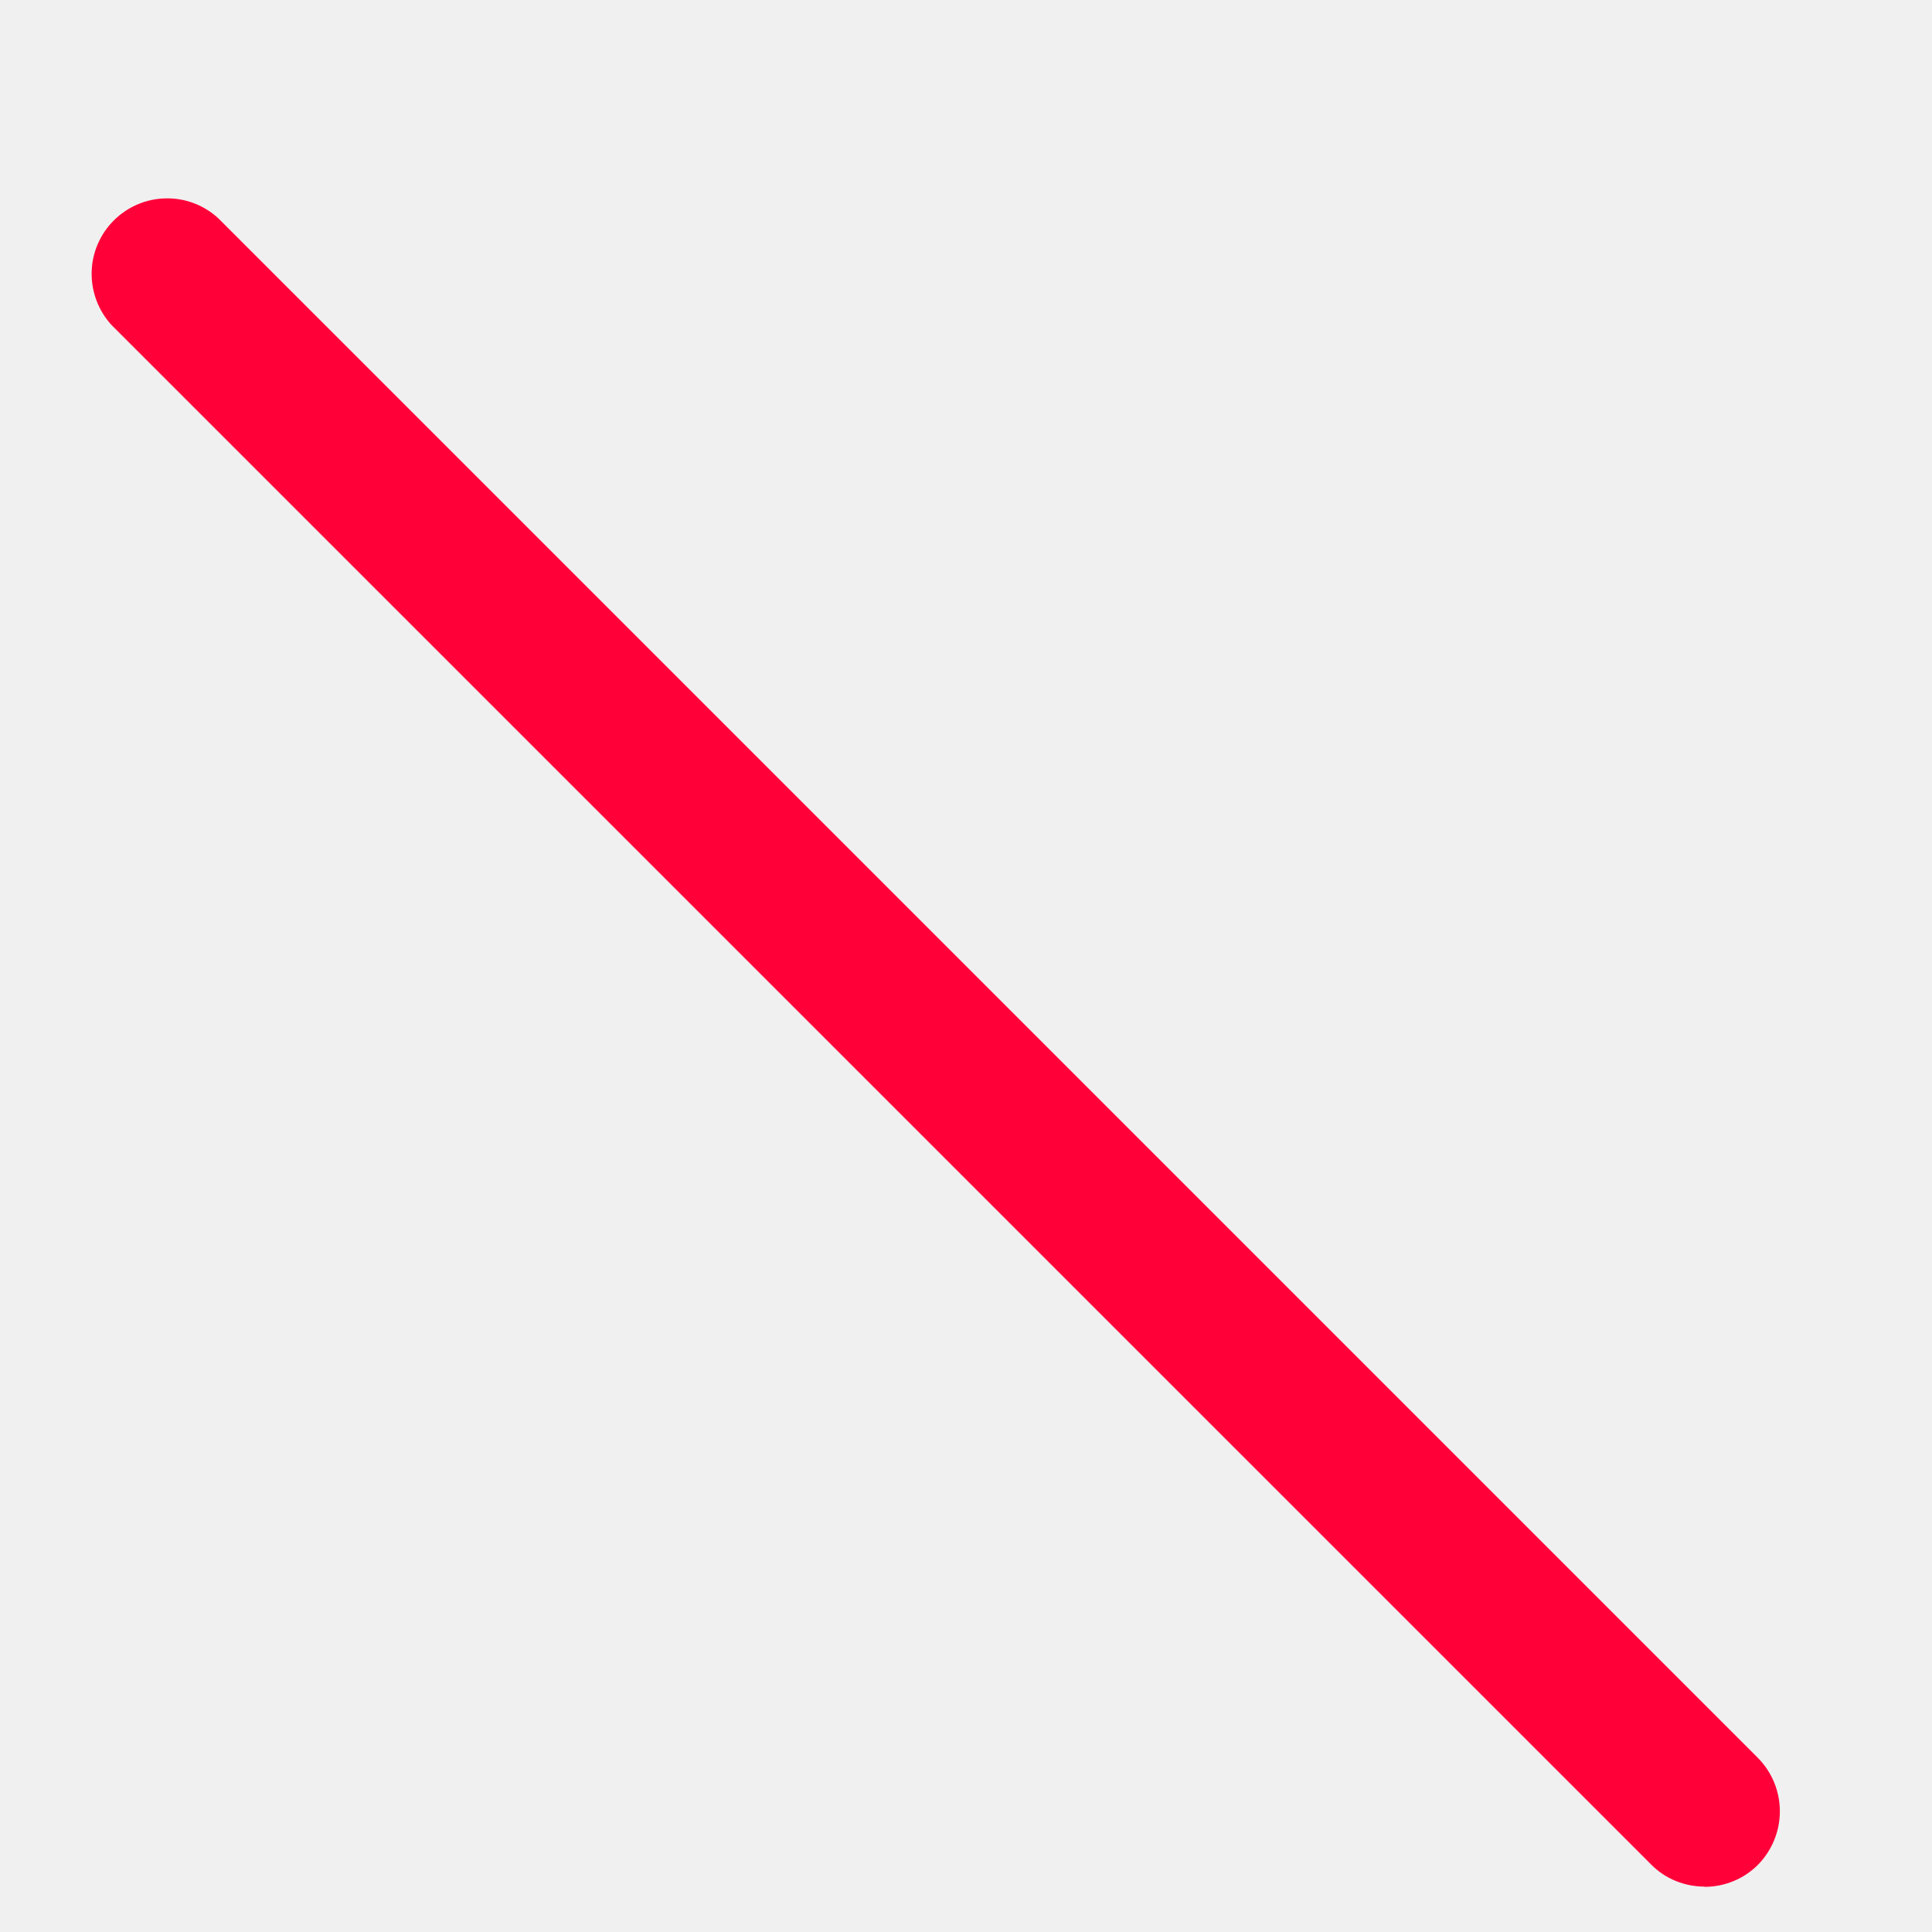
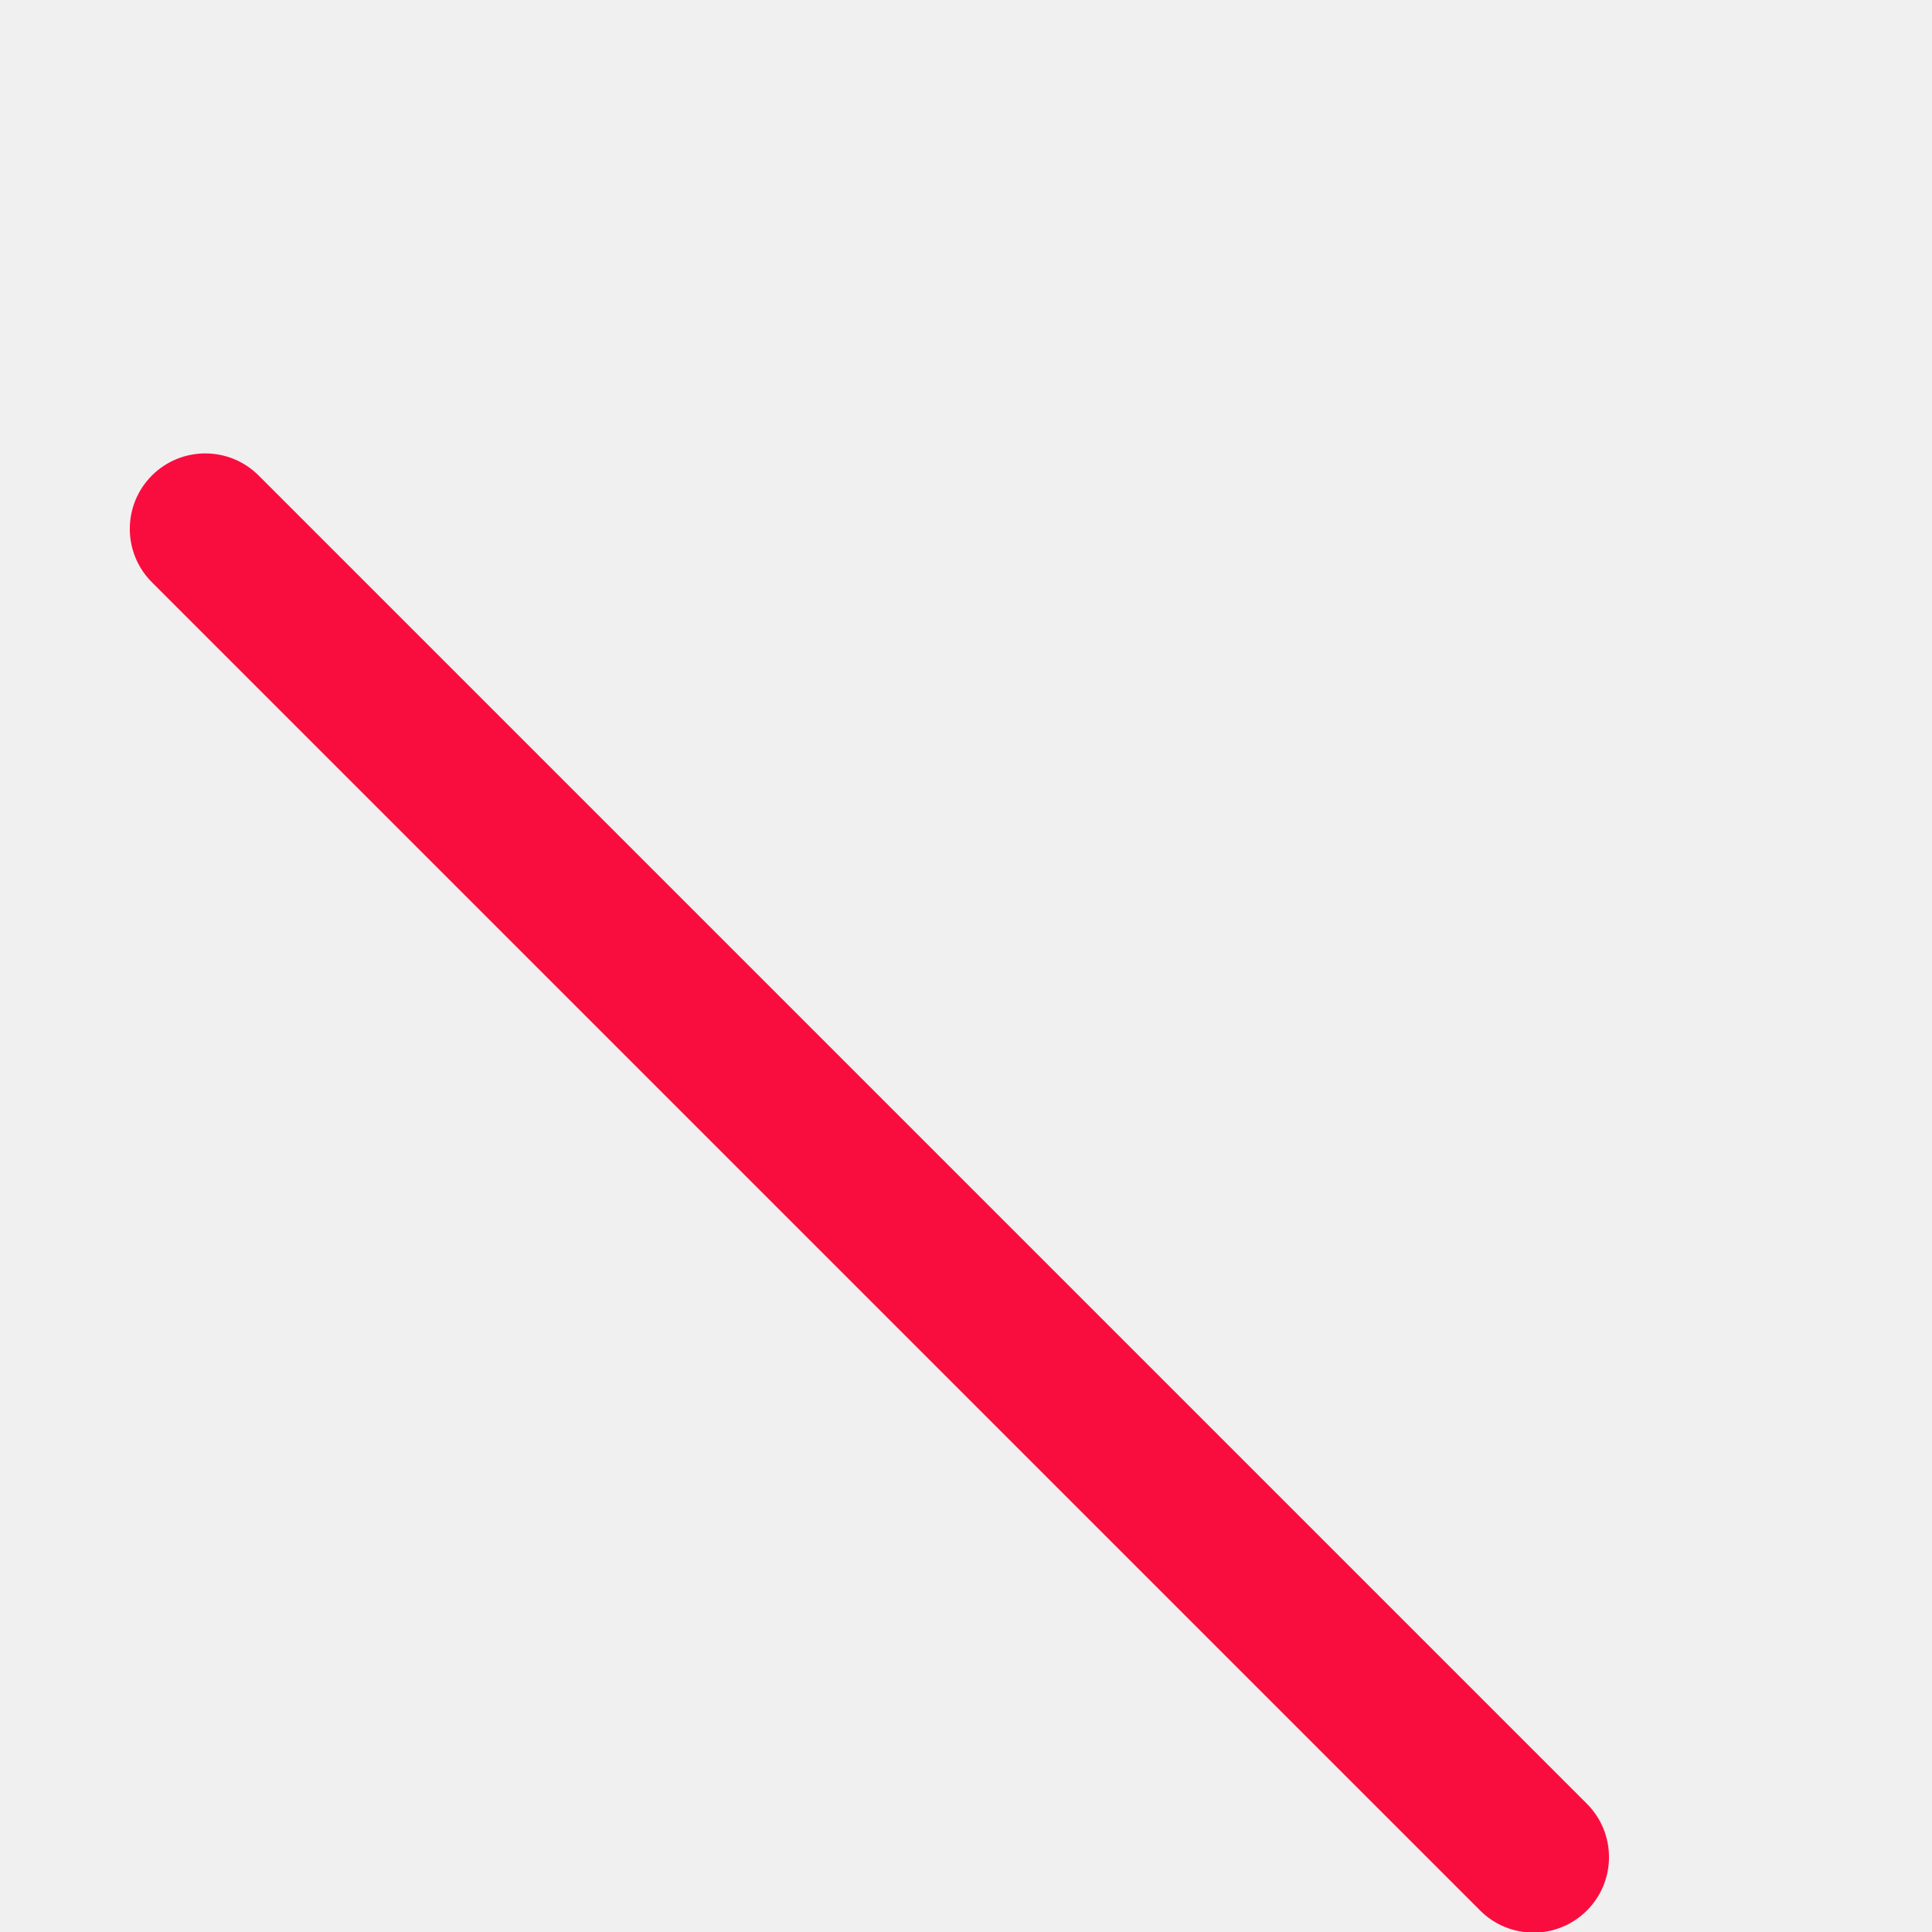
- <svg xmlns="http://www.w3.org/2000/svg" viewBox="0 0 16 16" width="16" height="16">
-   <path d="m14.116 15.624c-.082 0-.163-.016-.239-.047-.076-.031-.145-.077-.203-.136l-12.75-12.749c-.109-.119-.168-.275-.165-.437.003-.161.069-.315.183-.429.114-.114.268-.18.429-.183.161-.004.318.055.437.165l12.75 12.75c.117.118.182.277.182.443s-.066.325-.182.443c-.058.058-.127.104-.203.135-.076.031-.157.047-.239.047z" fill-opacity="context-fill-opacity" fill="#ff0039" />
-   <path d="m 8,0.5 c -1.62,0 -3.12,0.514 -4.346,1.387 l 0.844,0.842 0.779,0.781 0.861,0.861 0.816,0.816 0.986,0.984 h 0.059 c 1.01,0 1.828,0.818 1.828,1.828 0,0.02 6.2e-4,0.039 0,0.059 L 10.812,9.045 C 10.933,8.72 11,8.367 11,8 c 0,-1.657 -1.343,-3 -3,-3 v -1.078 c 2.252,0 4.078,1.826 4.078,4.078 0,0.671 -0.163,1.303 -0.449,1.861 l 0.861,0.861 C 12.972,9.929 13.25,8.997 13.25,8 c 0,-2.899 -2.35,-5.25 -5.25,-5.25 v -1.078 c 3.495,0 6.328,2.833 6.328,6.328 0,1.295 -0.389,2.499 -1.057,3.502 l 0.842,0.844 C 14.986,11.12 15.5,9.62 15.5,8 c 0,-4.142 -3.358,-7.5 -7.5,-7.5 z m -6.111,3.156 C 1.015,4.882 0.5,6.38 0.5,8 0.5,12.142 3.858,15.5 8,15.5 c 1.62,0 3.118,-0.515 4.344,-1.389 L 11.502,13.27 C 10.499,13.938 9.296,14.328 8,14.328 V 13.25 c 0.997,0 1.929,-0.278 2.723,-0.76 L 9.859,11.627 C 9.302,11.914 8.671,12.078 8,12.078 V 11 C 8.366,11 8.716,10.931 9.041,10.811 6.664,8.43 4.274,6.042 1.889,3.656 Z" fill-opacity="context-fill-opacity" fill="context-fill" />
+ <svg xmlns="http://www.w3.org/2000/svg" width="16" height="16" viewBox="0 0 16 16" fill="none">
+   <g clip-path="url(#clip0_1827_6565)">
+     <path d="M6.624 8.548C6.24 8.913 6 9.428 6 10C6 11.105 6.895 12 8 12C8.572 12 9.087 11.76 9.452 11.376L8.744 10.668C8.561 10.872 8.296 11 8 11C7.448 11 7 10.552 7 10C7 9.704 7.128 9.439 7.332 9.256L6.624 8.548Z" fill-opacity="context-fill-opacity" fill="context-fill" />
+     <path d="M9.994 10.15C9.998 10.101 10 10.051 10 10C10 8.895 9.105 8 8 8C7.949 8 7.899 8.002 7.849 8.006L9.994 10.15Z" fill-opacity="context-fill-opacity" fill="context-fill" />
+     <path d="M5.21 7.134C4.464 7.86 4 8.876 4 10C4 12.209 5.791 14 8 14C9.124 14 10.14 13.537 10.866 12.79L10.159 12.083C9.613 12.648 8.848 13 8 13C6.343 13 5 11.657 5 10C5 9.152 5.352 8.387 5.917 7.841L5.21 7.134Z" fill-opacity="context-fill-opacity" fill="context-fill" />
+     <path d="M10.833 10.989C10.941 10.68 11 10.347 11 10C11 8.343 9.657 7 8 7C7.653 7 7.321 7.059 7.011 7.167L6.247 6.403C6.777 6.145 7.371 6 8 6C10.209 6 12 7.791 12 10C12 10.629 11.855 11.223 11.597 11.753L10.833 10.989Z" fill-opacity="context-fill-opacity" fill="context-fill" />
+     <path fill-rule="evenodd" clip-rule="evenodd" d="M14 10C14 8.223 13.227 6.626 12 5.528V4C12 1.791 10.209 0 8 0C5.791 0 4 1.791 4 4V4.156L5.508 5.664C6.242 5.242 7.093 5 8 5C10.761 5 13 7.239 13 10C13 10.907 12.758 11.758 12.336 12.492L13.064 13.22C13.656 12.29 14 11.185 14 10ZM8 4C7.009 4 6.074 4.24 5.25 4.666V4C5.25 2.481 6.481 1.25 8 1.25C9.519 1.25 10.75 2.481 10.75 4V4.666C9.926 4.24 8.991 4 8 4Z" fill-opacity="context-fill-opacity" fill="context-fill" />
+     <path d="M12.28 14.204C11.192 15.313 9.676 16 8 16C4.686 16 2 13.314 2 10C2 8.324 2.687 6.808 3.796 5.719L4.503 6.427C3.575 7.334 3 8.6 3 10C3 12.761 5.239 15 8 15C9.4 15 10.666 14.425 11.573 13.497L12.28 14.204Z" fill-opacity="context-fill-opacity" fill="context-fill" />
+     <path fill-rule="evenodd" clip-rule="evenodd" d="M1.258 3.938C1.502 3.694 1.898 3.694 2.142 3.938L13.142 14.938C13.386 15.182 13.386 15.578 13.142 15.822C12.898 16.066 12.502 16.066 12.258 15.822L1.258 4.822C1.014 4.578 1.014 4.182 1.258 3.938Z" fill="#F90D3F" />
+   </g>
+   <defs>
+     <clipPath id="clip0_1827_6565">
+       <rect width="16" height="16" fill="white" />
+     </clipPath>
+   </defs>
</svg>
